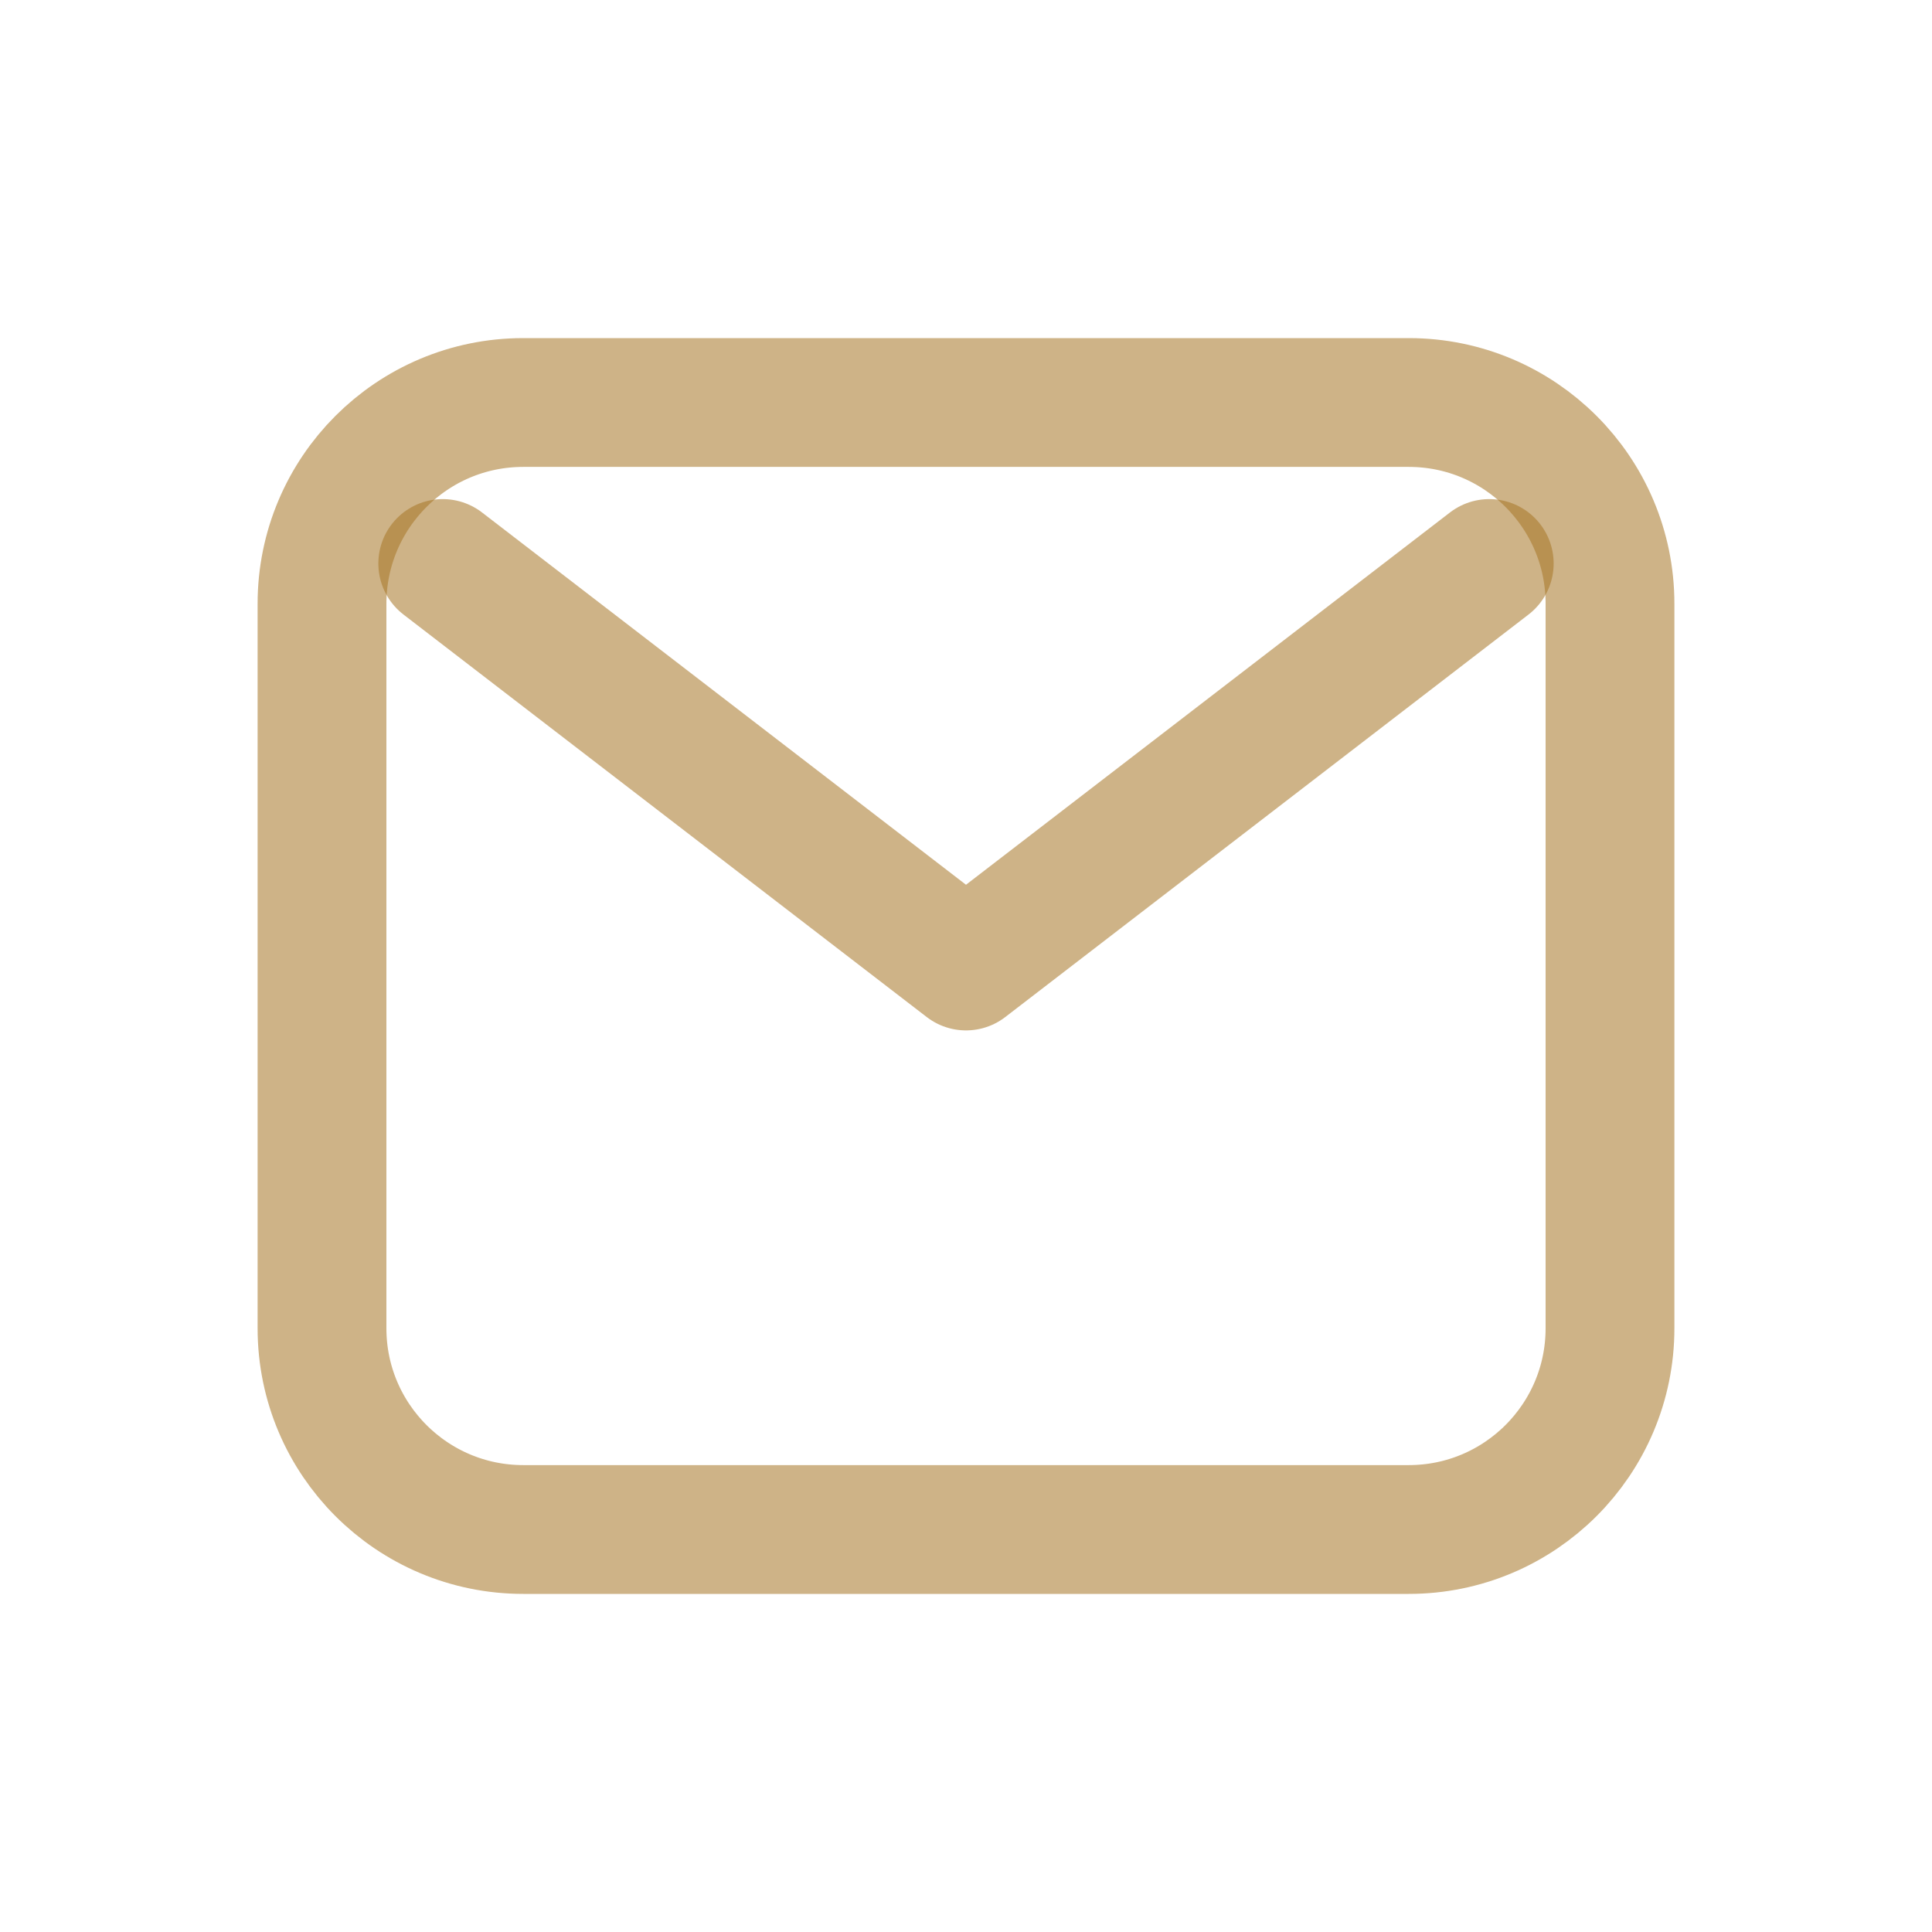
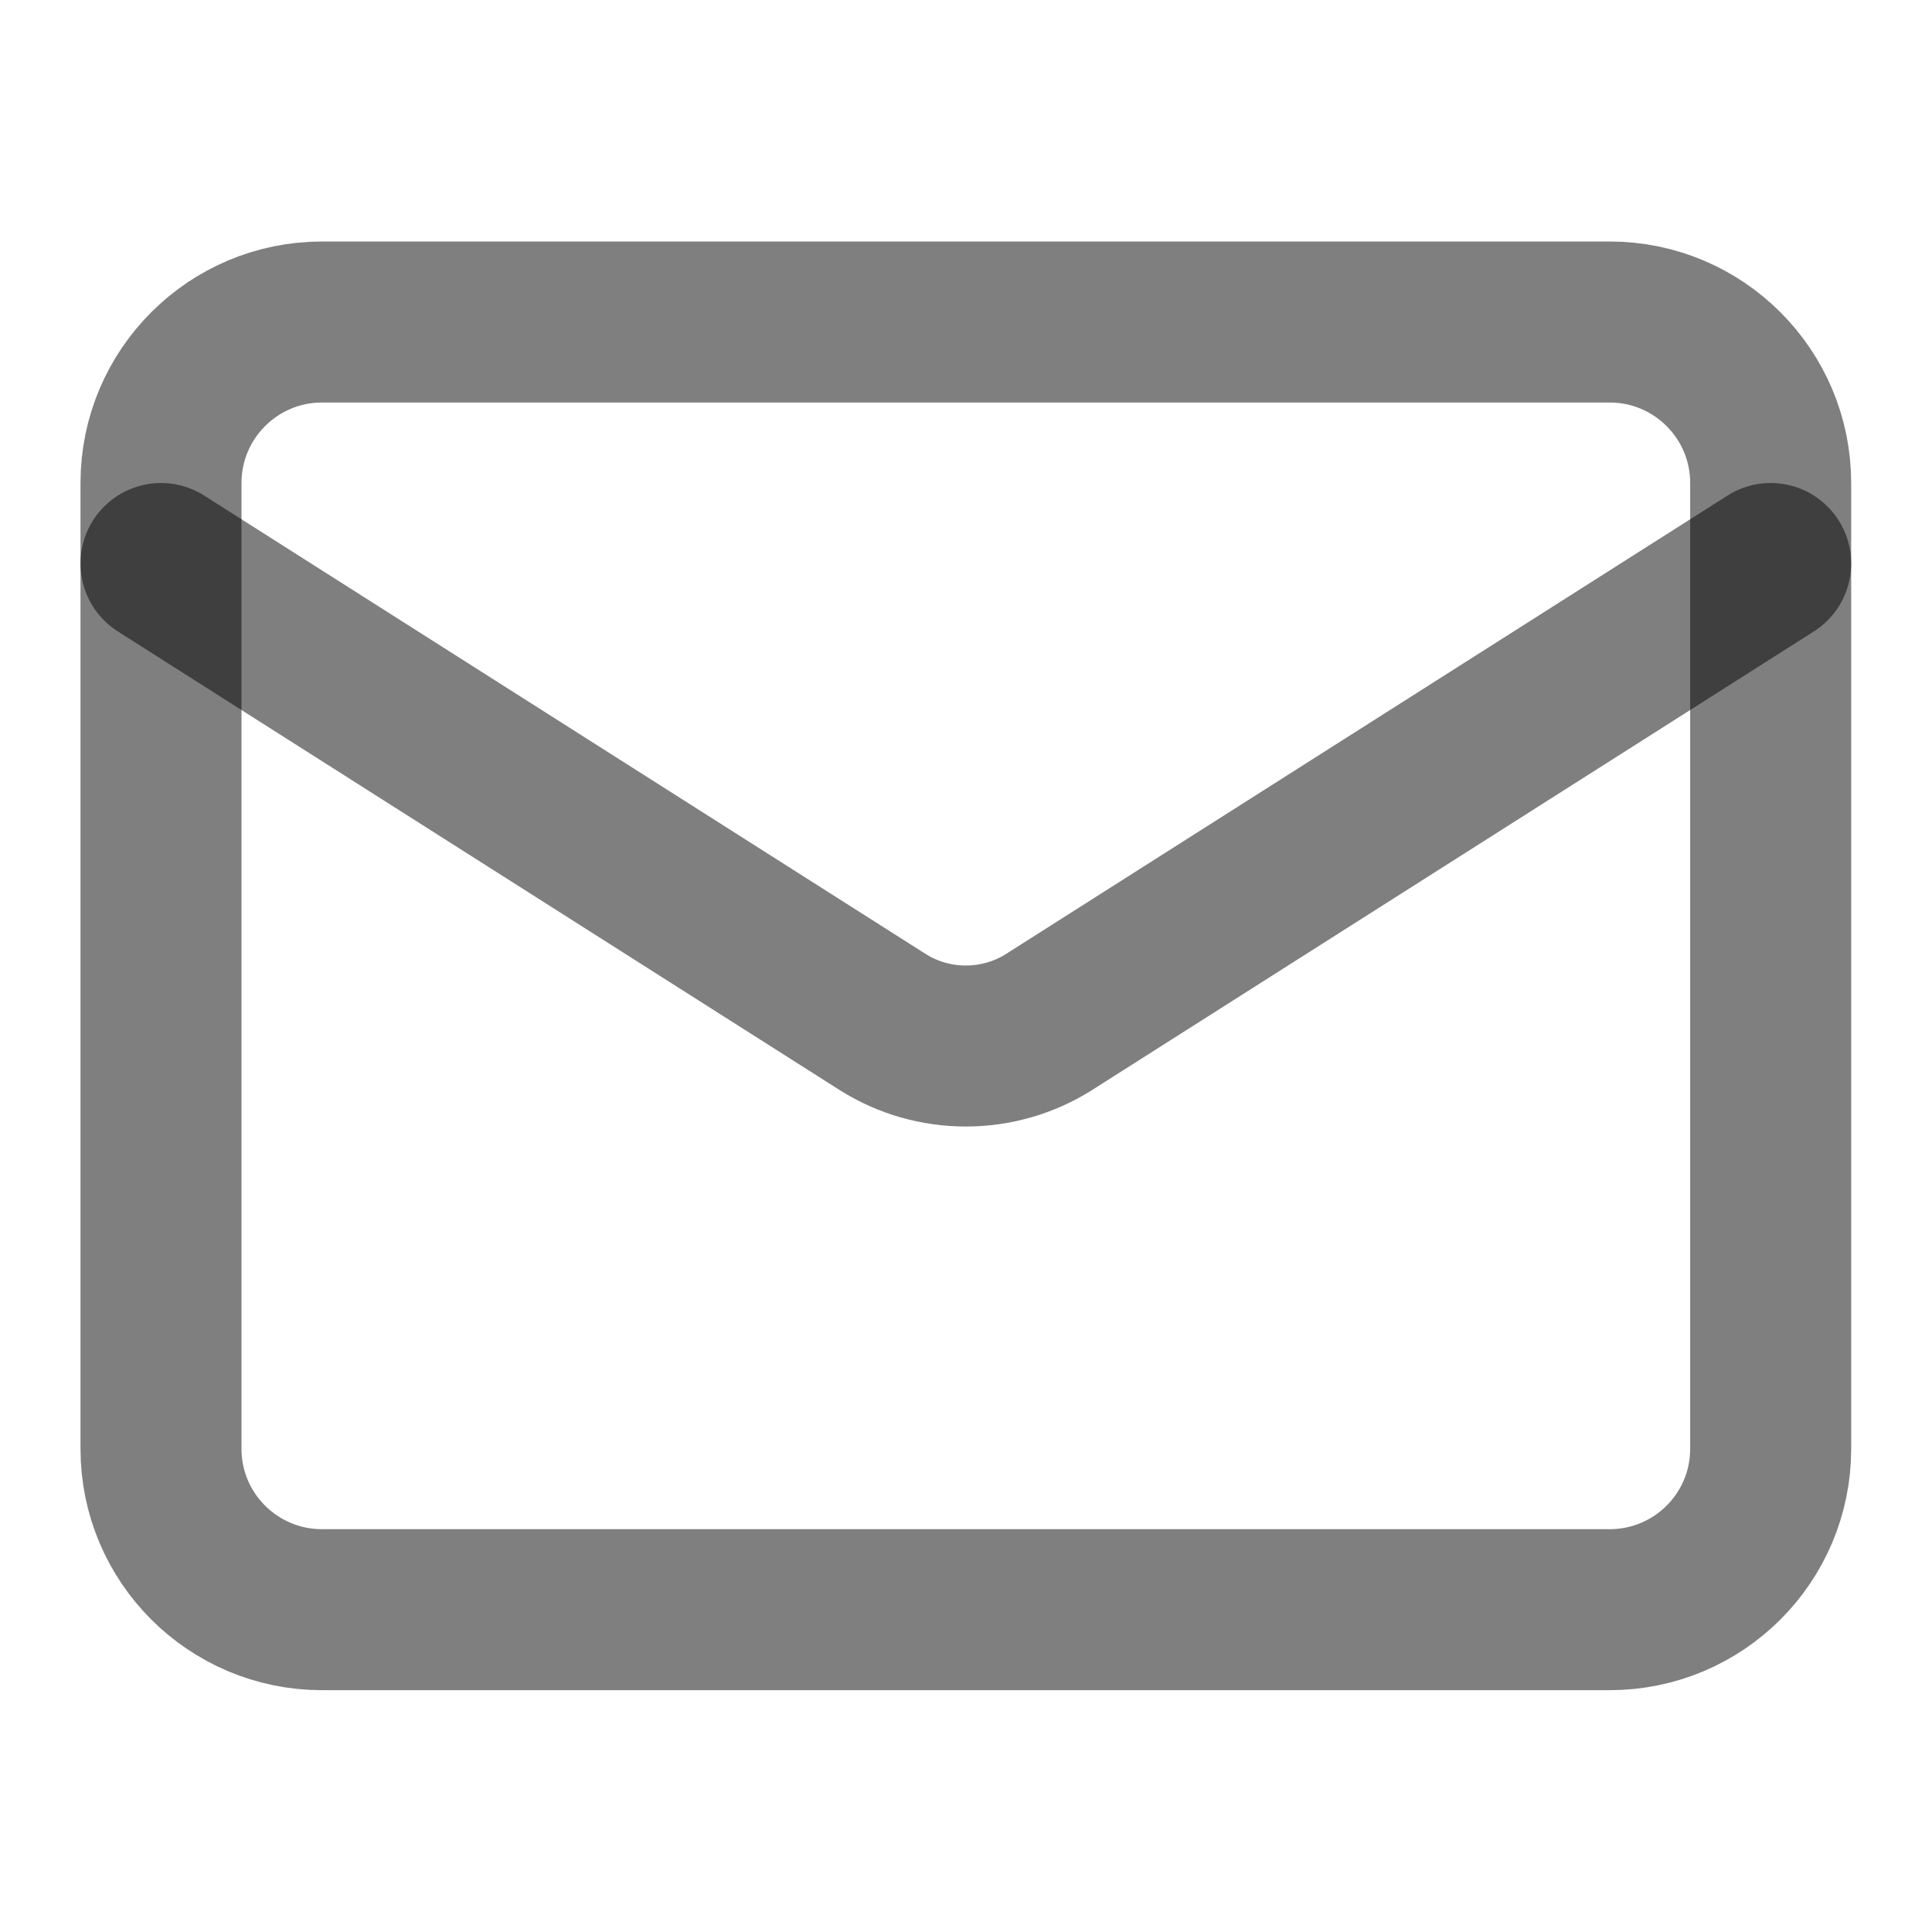
- <svg xmlns="http://www.w3.org/2000/svg" width="16" height="16" viewBox="0 0 24 24" fill="none">
-   <path d="M4 7.5A2.5 2.5 0 0 1 6.5 5h11A2.5 2.5 0 0 1 20 7.5v9A2.5 2.5 0 0 1 17.5 19h-11A2.5 2.5 0 0 1 4 16.5v-9Z" stroke="#A67525" stroke-opacity="0.55" stroke-width="1.6" />
-   <path d="M5.5 7l6.5 5 6.5-5" stroke="#A67525" stroke-opacity="0.55" stroke-width="1.6" stroke-linecap="round" stroke-linejoin="round" />
+ <svg xmlns="http://www.w3.org/2000/svg" width="100%" height="100%" viewBox="0 0 12 12" fill="none">
+   <g clip-path="url(#clip0_3_15070)">
+     <path d="M9.998 2H2C1.448 2 1 2.448 1 3V8.999C1 9.551 1.448 9.998 2 9.998H9.998C10.55 9.998 10.998 9.551 10.998 8.999V3C10.998 2.448 10.55 2 9.998 2Z" stroke="currentColor" stroke-opacity="0.5" stroke-width="1" stroke-linecap="round" stroke-linejoin="round" />
+     <path d="M10.998 3.5L6.514 6.349C6.36 6.446 6.181 6.497 5.999 6.497C5.817 6.497 5.638 6.446 5.484 6.349L1 3.5" stroke="currentColor" stroke-opacity="0.5" stroke-width="1" stroke-linecap="round" stroke-linejoin="round" />
+   </g>
+   <defs>
+     <clipPath id="clip0_3_15070">
+       <rect width="11.998" height="11.998" fill="currentColor" />
+     </clipPath>
+   </defs>
</svg>
